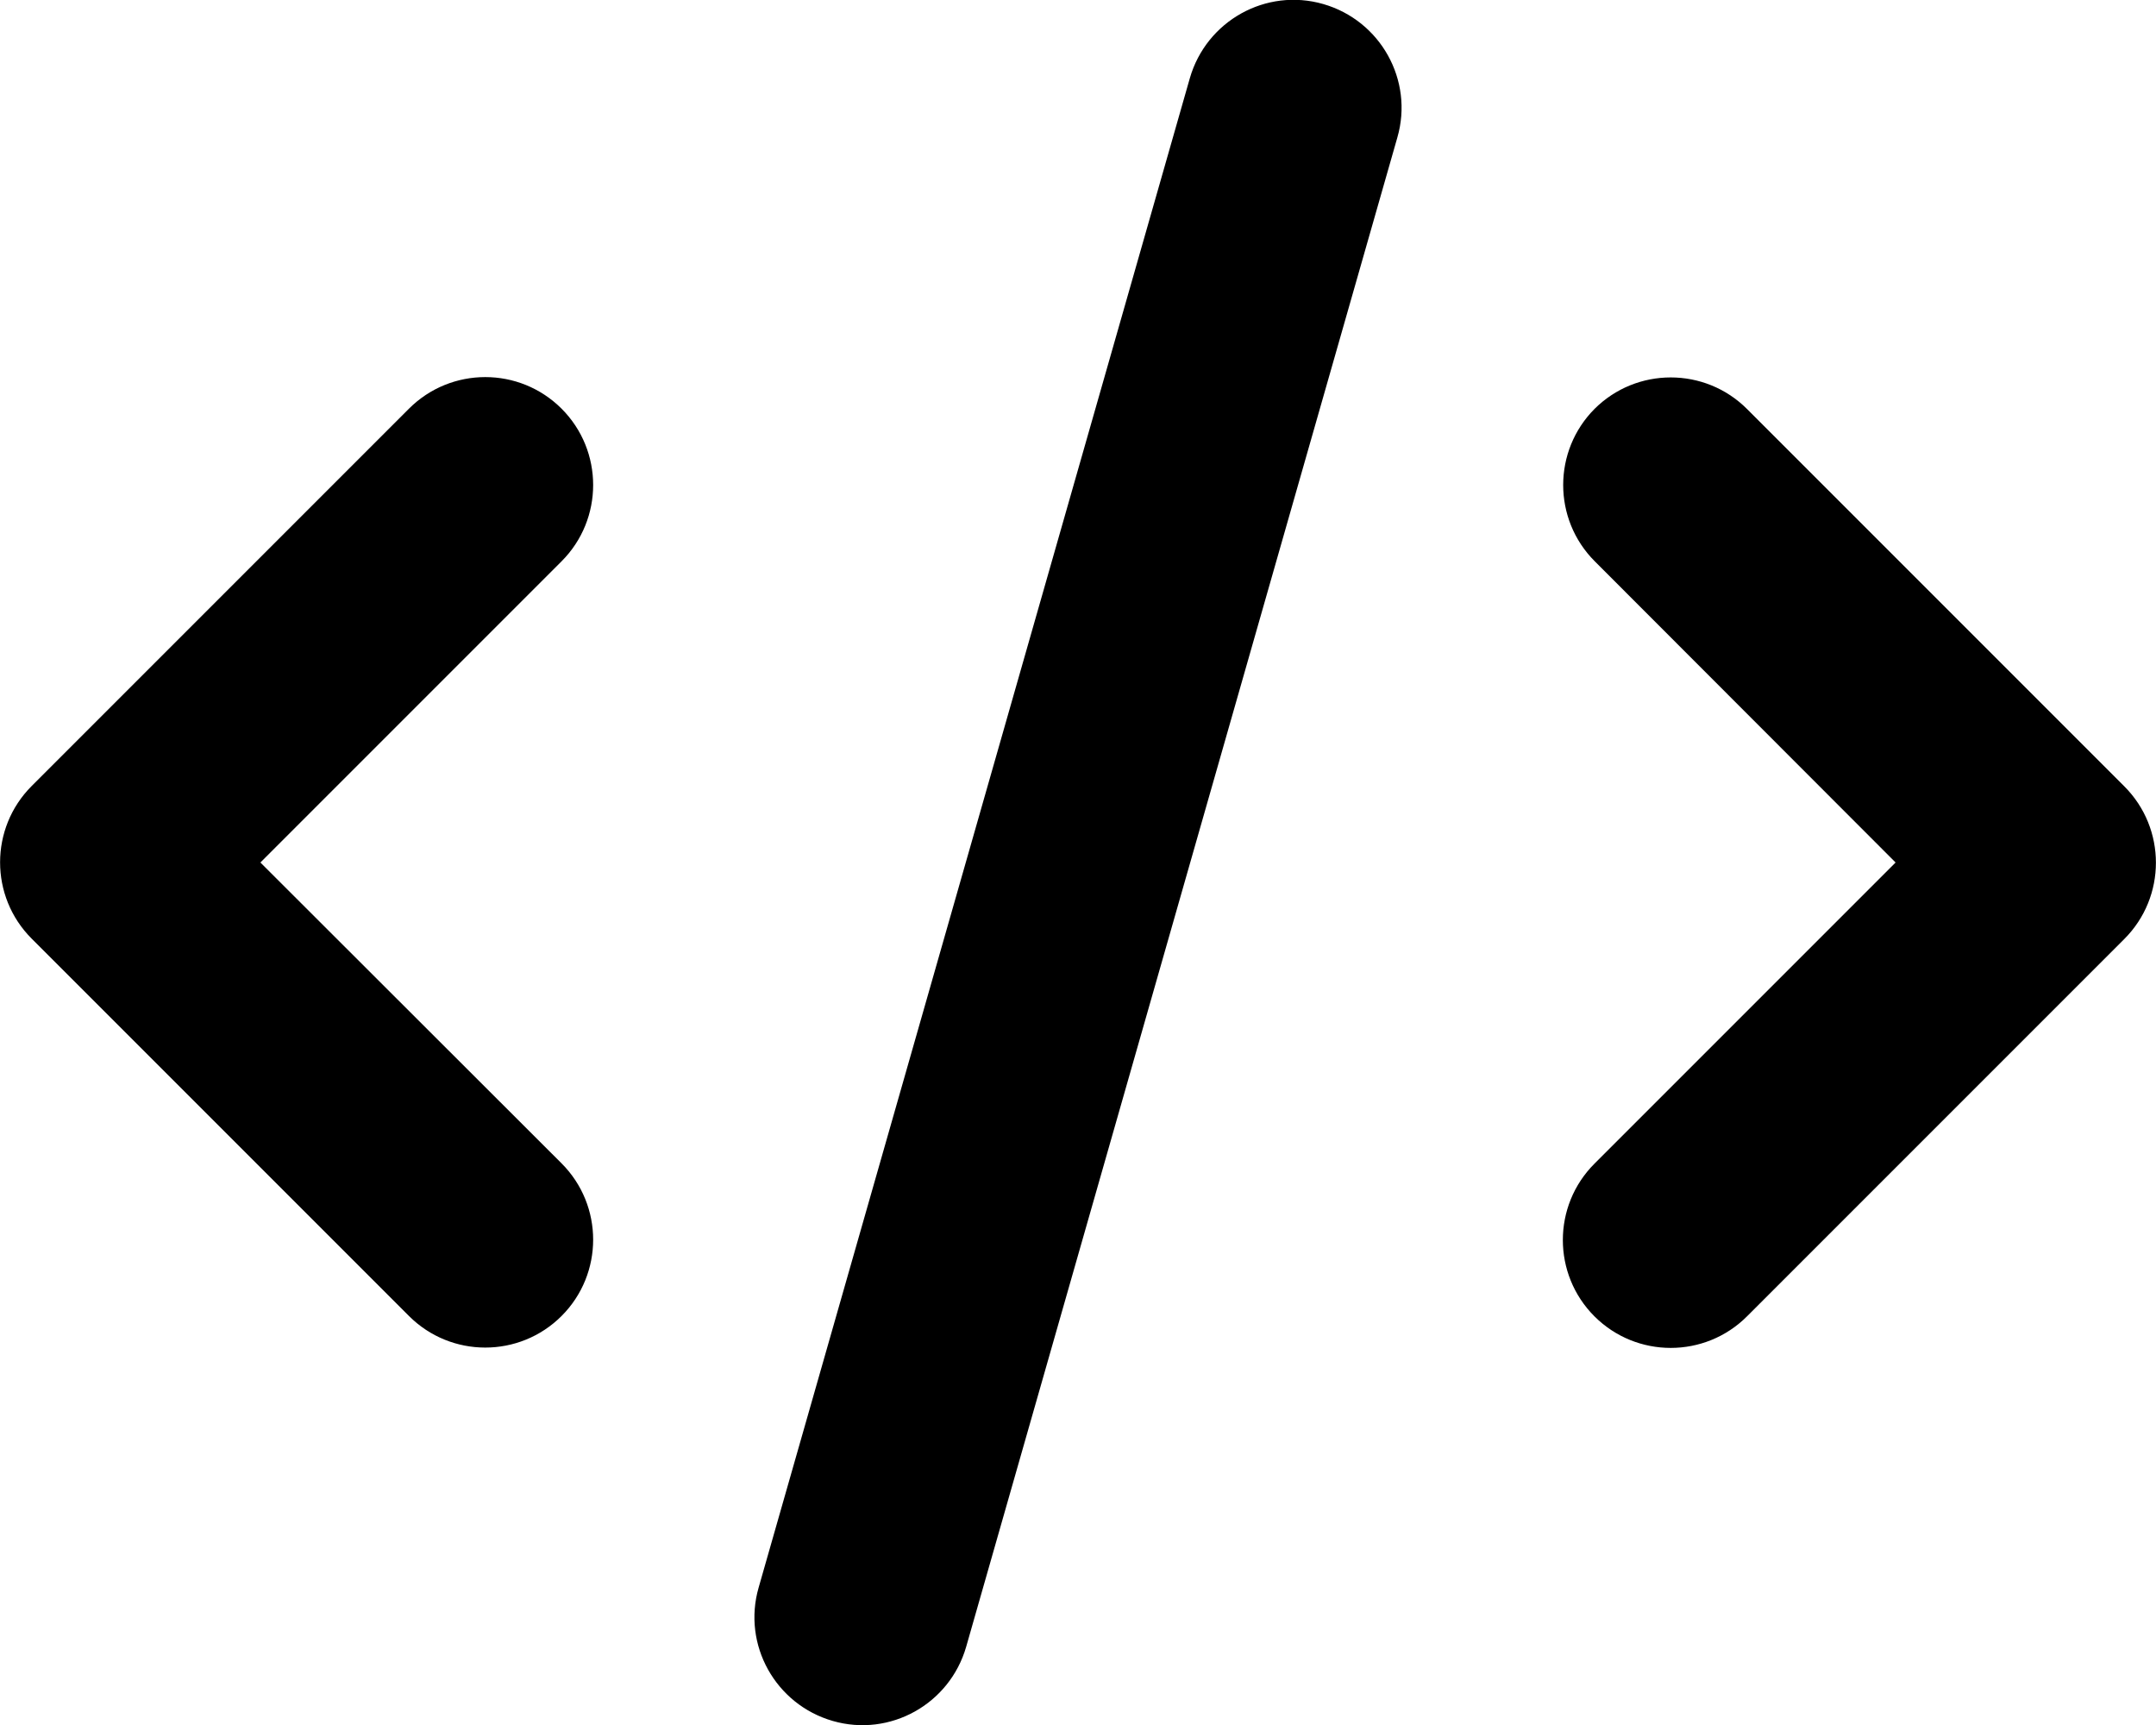
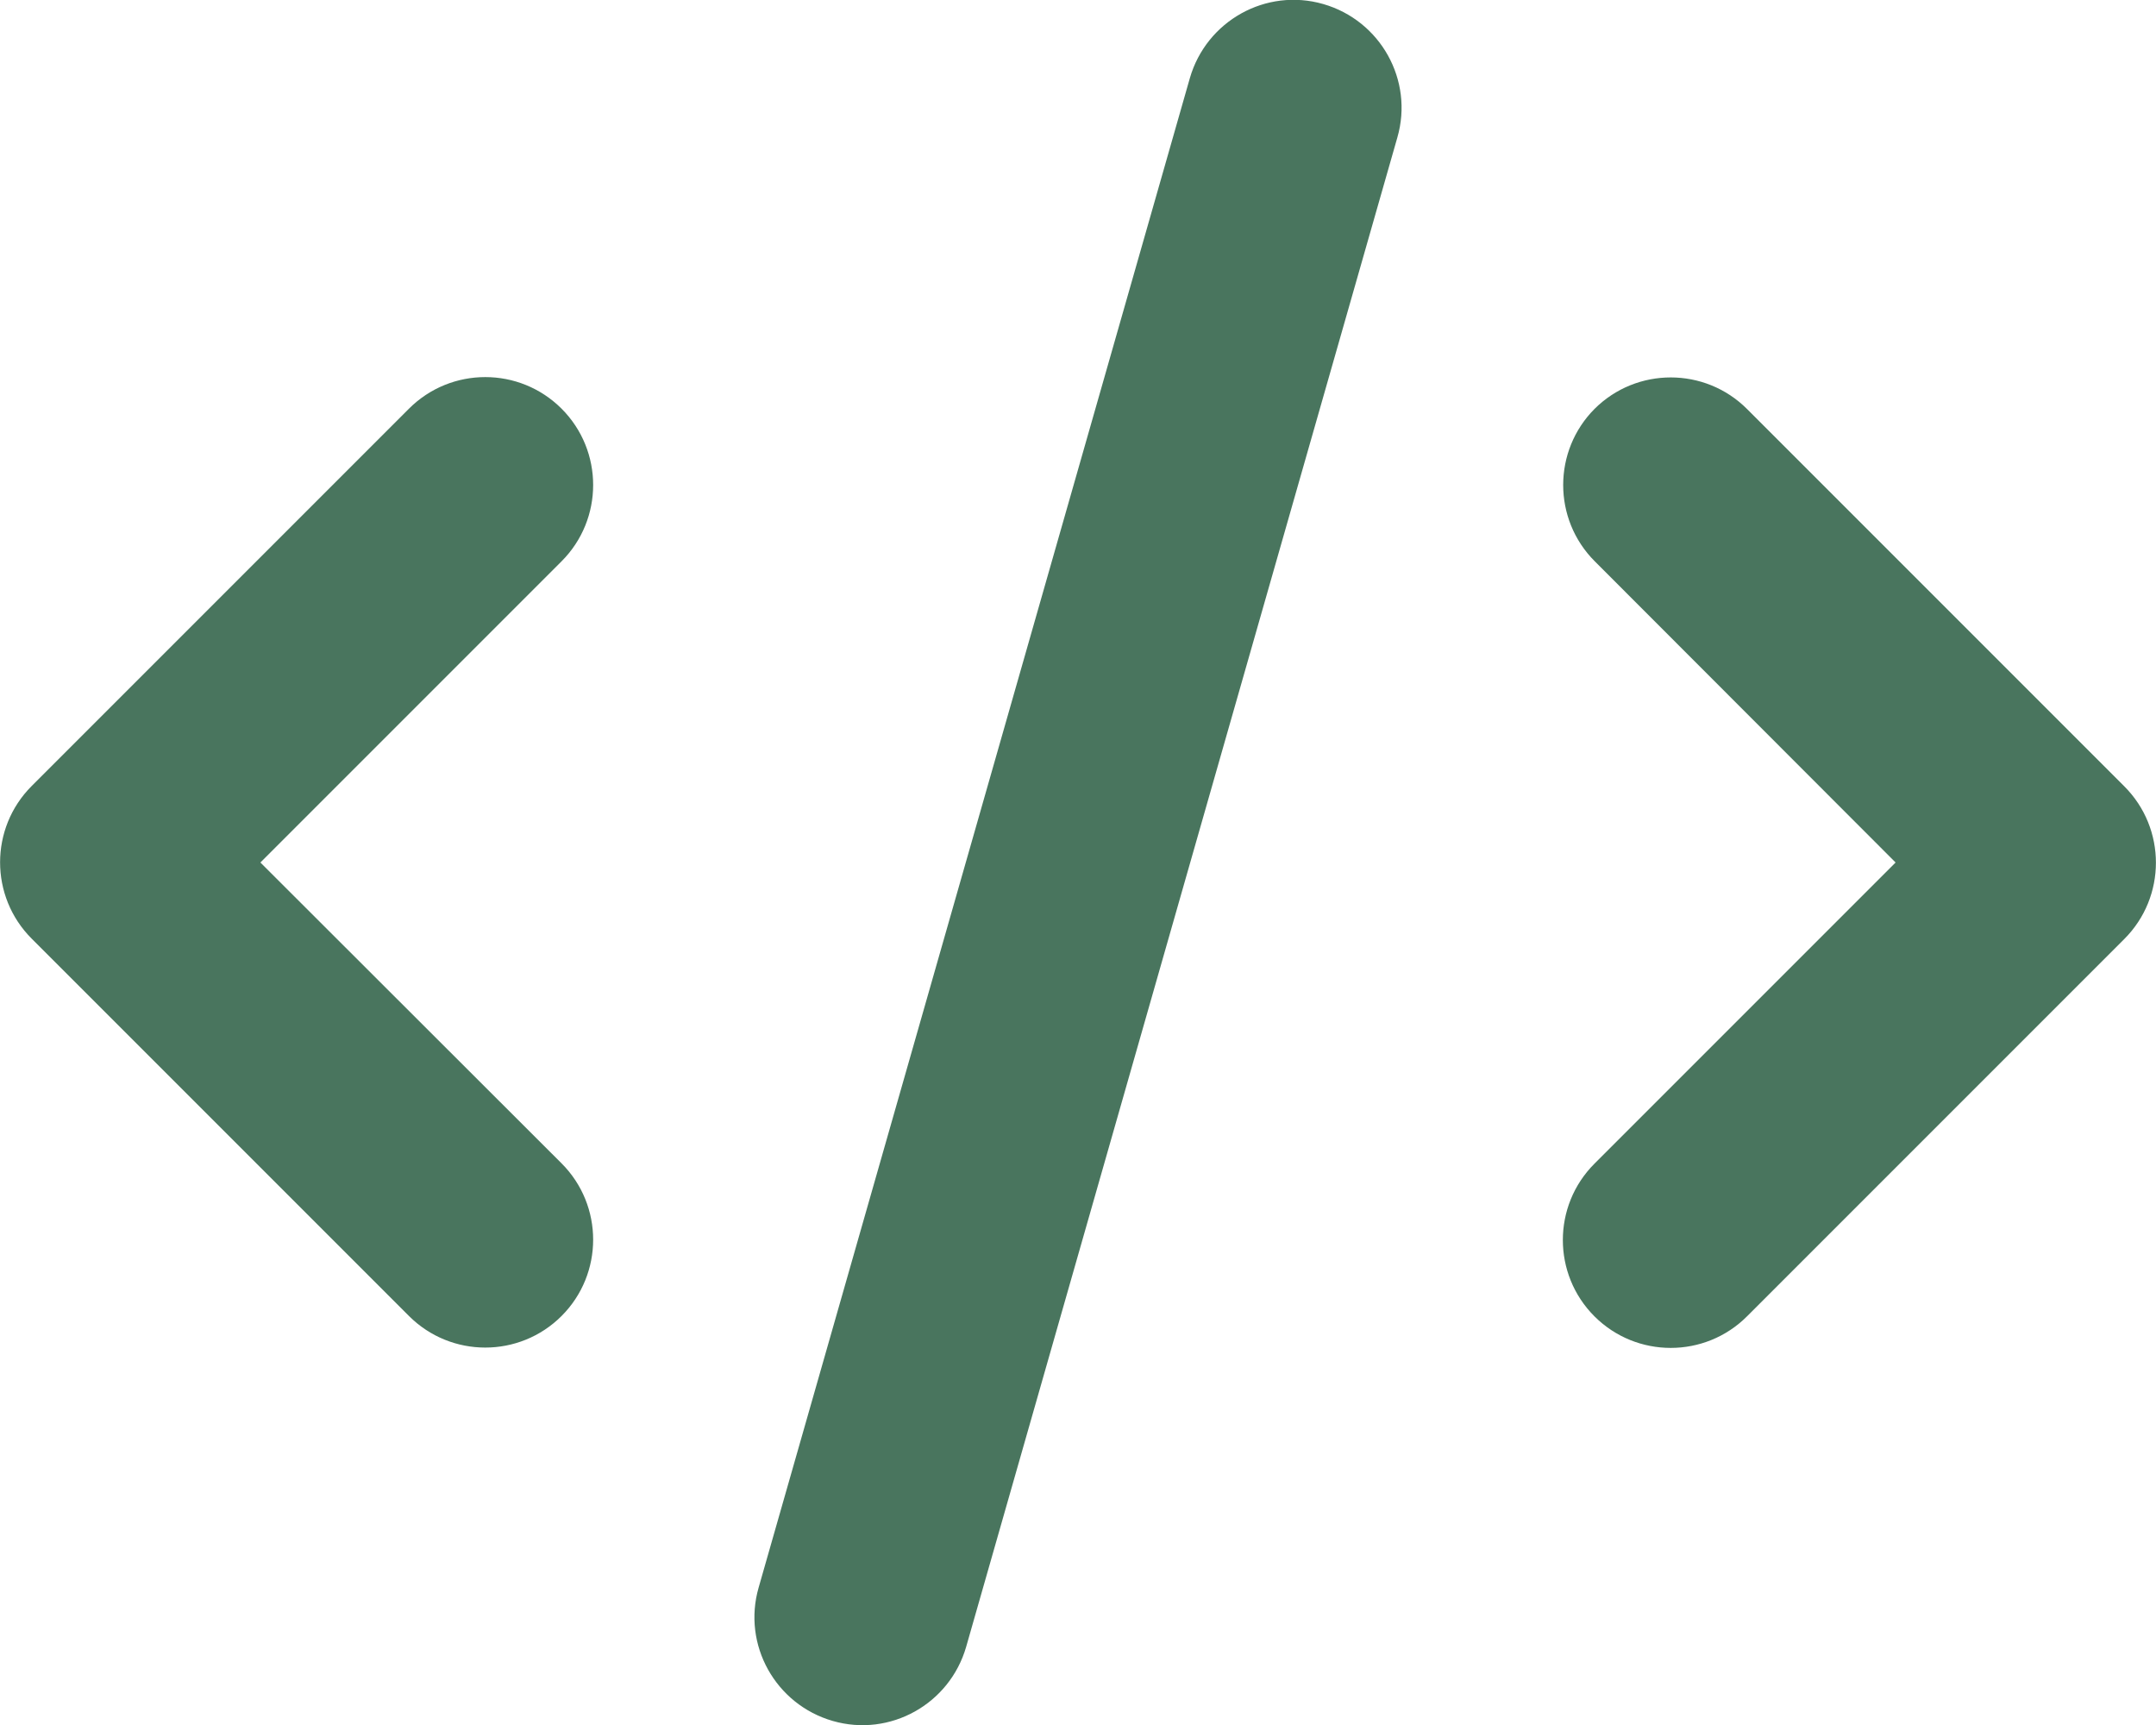
<svg xmlns="http://www.w3.org/2000/svg" viewBox="0 0 640 512">
-   <path fill="#000000" d="M392.8 1.2c-17-4.9-34.7 5-39.6 22l-128 448c-4.9 17 5 34.7 22 39.6s34.7-5 39.6-22l128-448c4.9-17-5-34.7-22-39.6zm80.6 120.1c-12.5 12.5-12.5 32.8 0 45.3L562.7 256l-89.4 89.4c-12.5 12.5-12.5 32.8 0 45.3s32.8 12.5 45.3 0l112-112c12.5-12.5 12.5-32.8 0-45.3l-112-112c-12.5-12.5-32.8-12.5-45.3 0zm-306.7 0c-12.5-12.5-32.8-12.5-45.3 0l-112 112c-12.5 12.5-12.5 32.8 0 45.3l112 112c12.5 12.5 32.8 12.5 45.3 0s12.5-32.8 0-45.3L77.3 256l89.4-89.4c12.5-12.5 12.5-32.8 0-45.3z" />
+   <path fill="#49755e" d="M392.8 1.2c-17-4.9-34.7 5-39.6 22l-128 448c-4.9 17 5 34.7 22 39.6s34.7-5 39.6-22l128-448c4.9-17-5-34.7-22-39.6zm80.6 120.1c-12.5 12.5-12.5 32.8 0 45.3L562.7 256l-89.4 89.4c-12.5 12.5-12.5 32.8 0 45.3s32.8 12.5 45.3 0l112-112c12.5-12.5 12.5-32.8 0-45.3l-112-112c-12.5-12.5-32.8-12.5-45.3 0zm-306.7 0c-12.5-12.5-32.8-12.5-45.3 0l-112 112c-12.5 12.5-12.5 32.8 0 45.3l112 112c12.5 12.5 32.8 12.5 45.3 0s12.5-32.8 0-45.3L77.3 256l89.4-89.4c12.5-12.5 12.5-32.8 0-45.3z" />
</svg>
